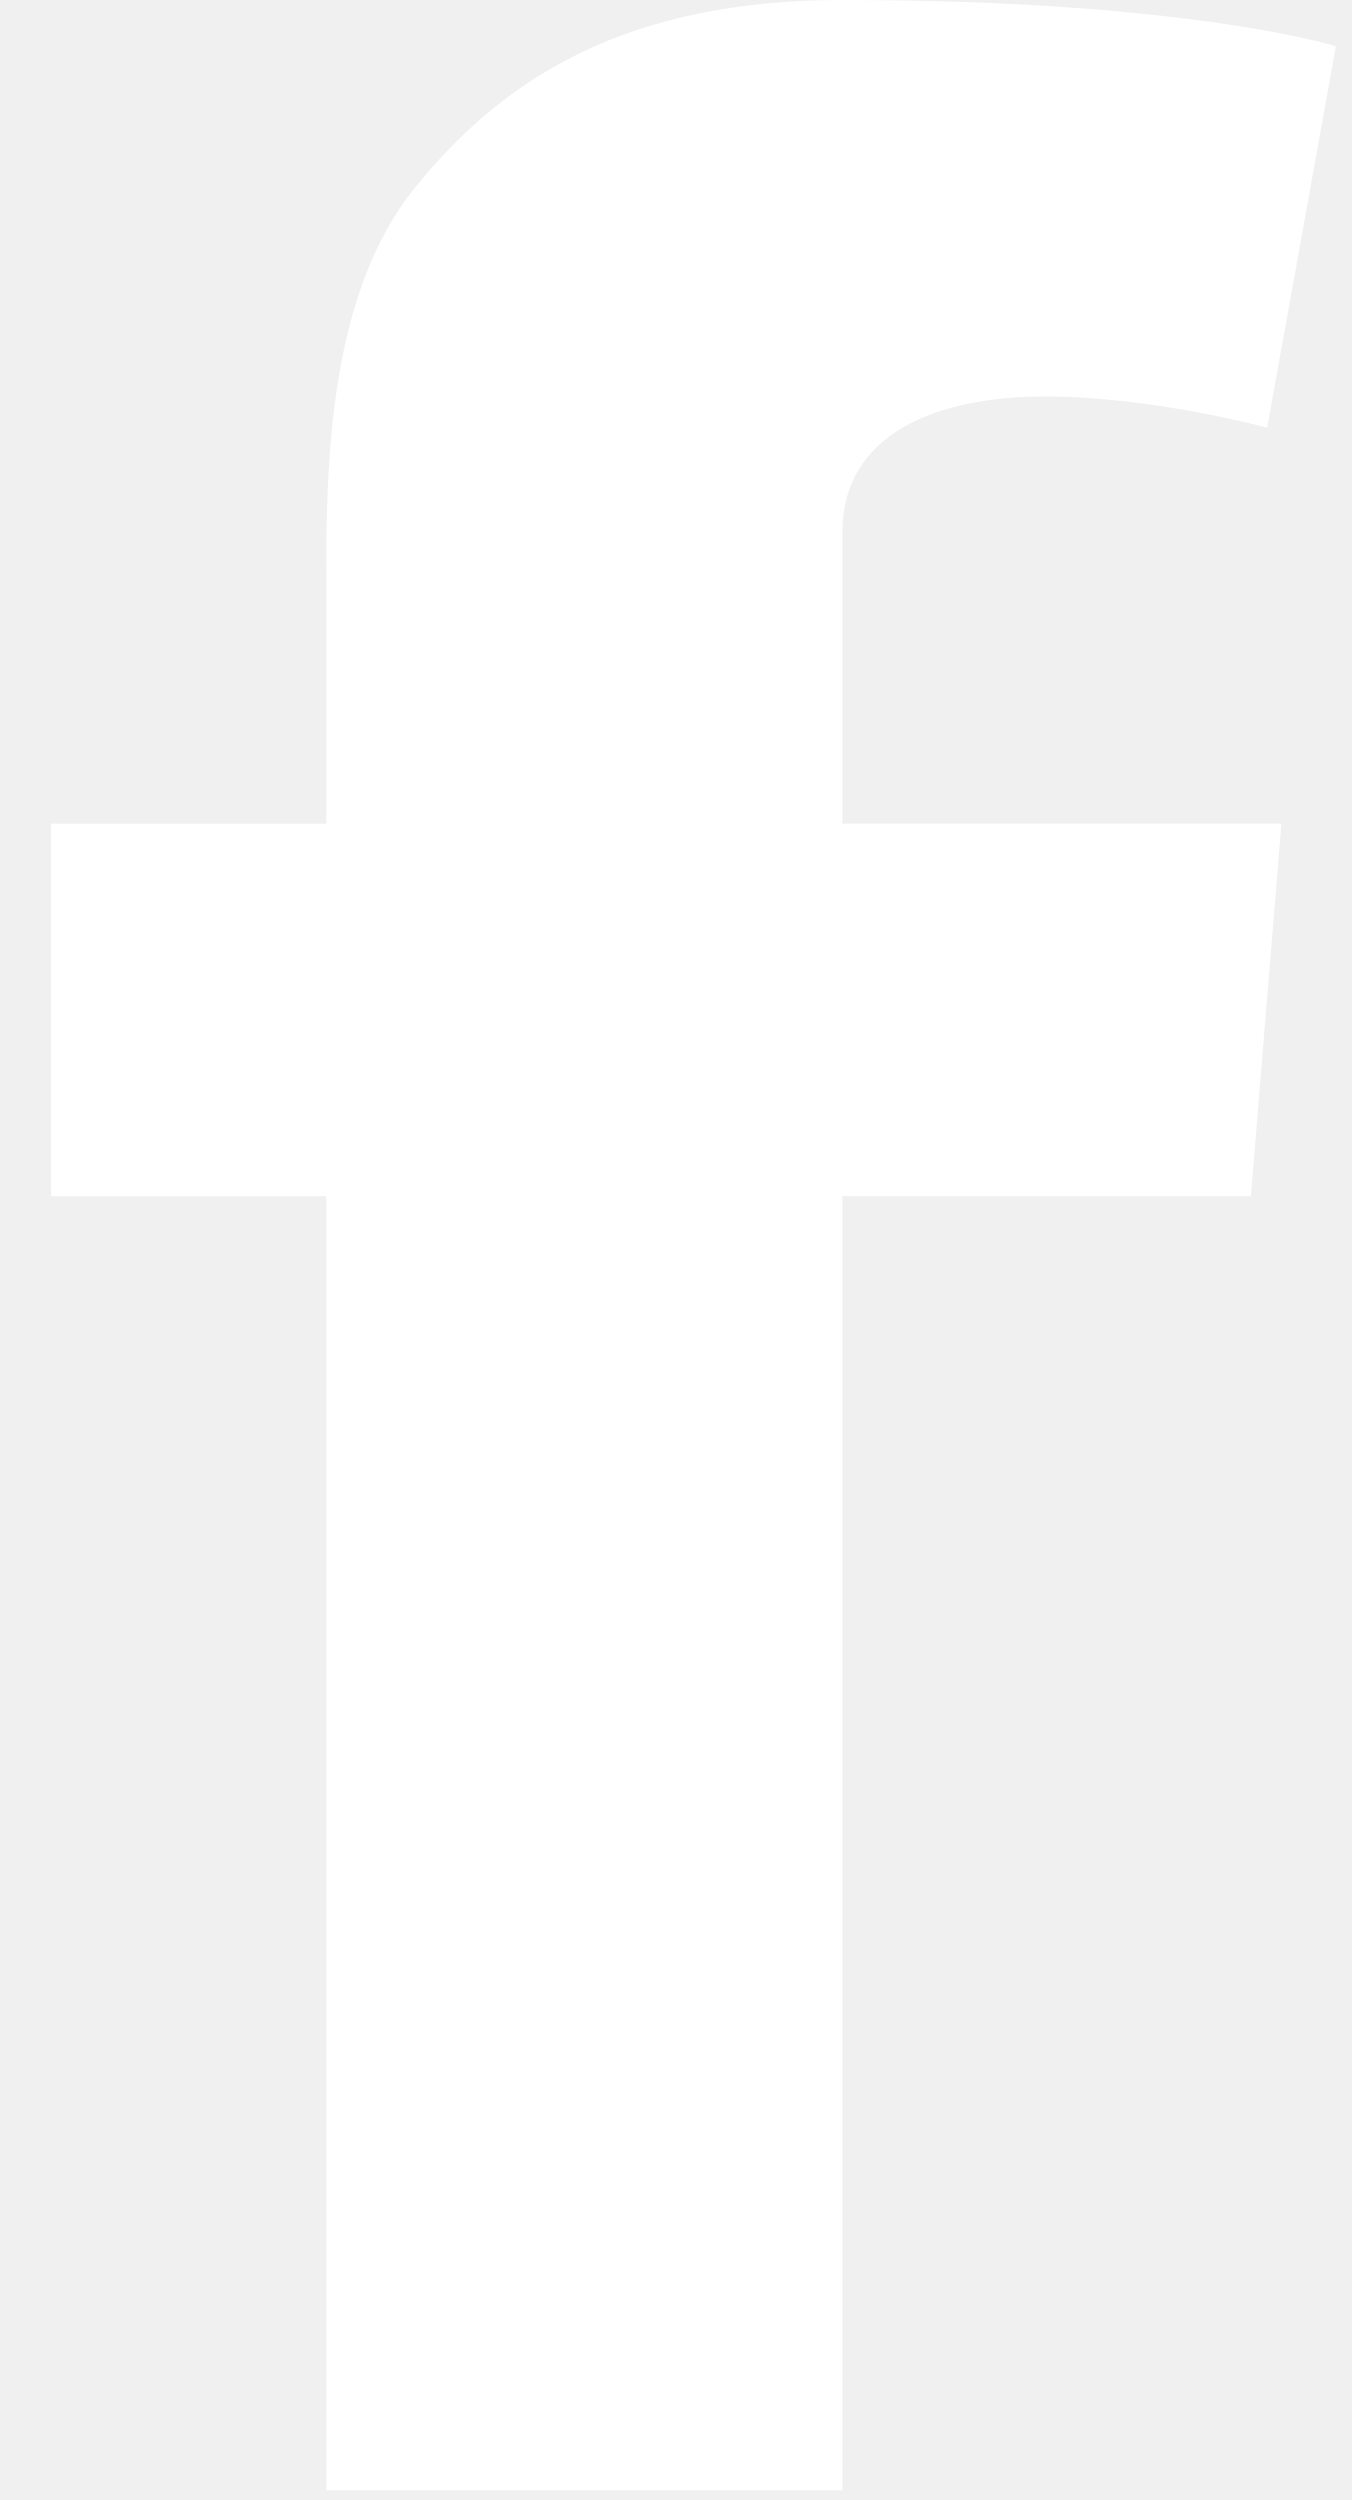
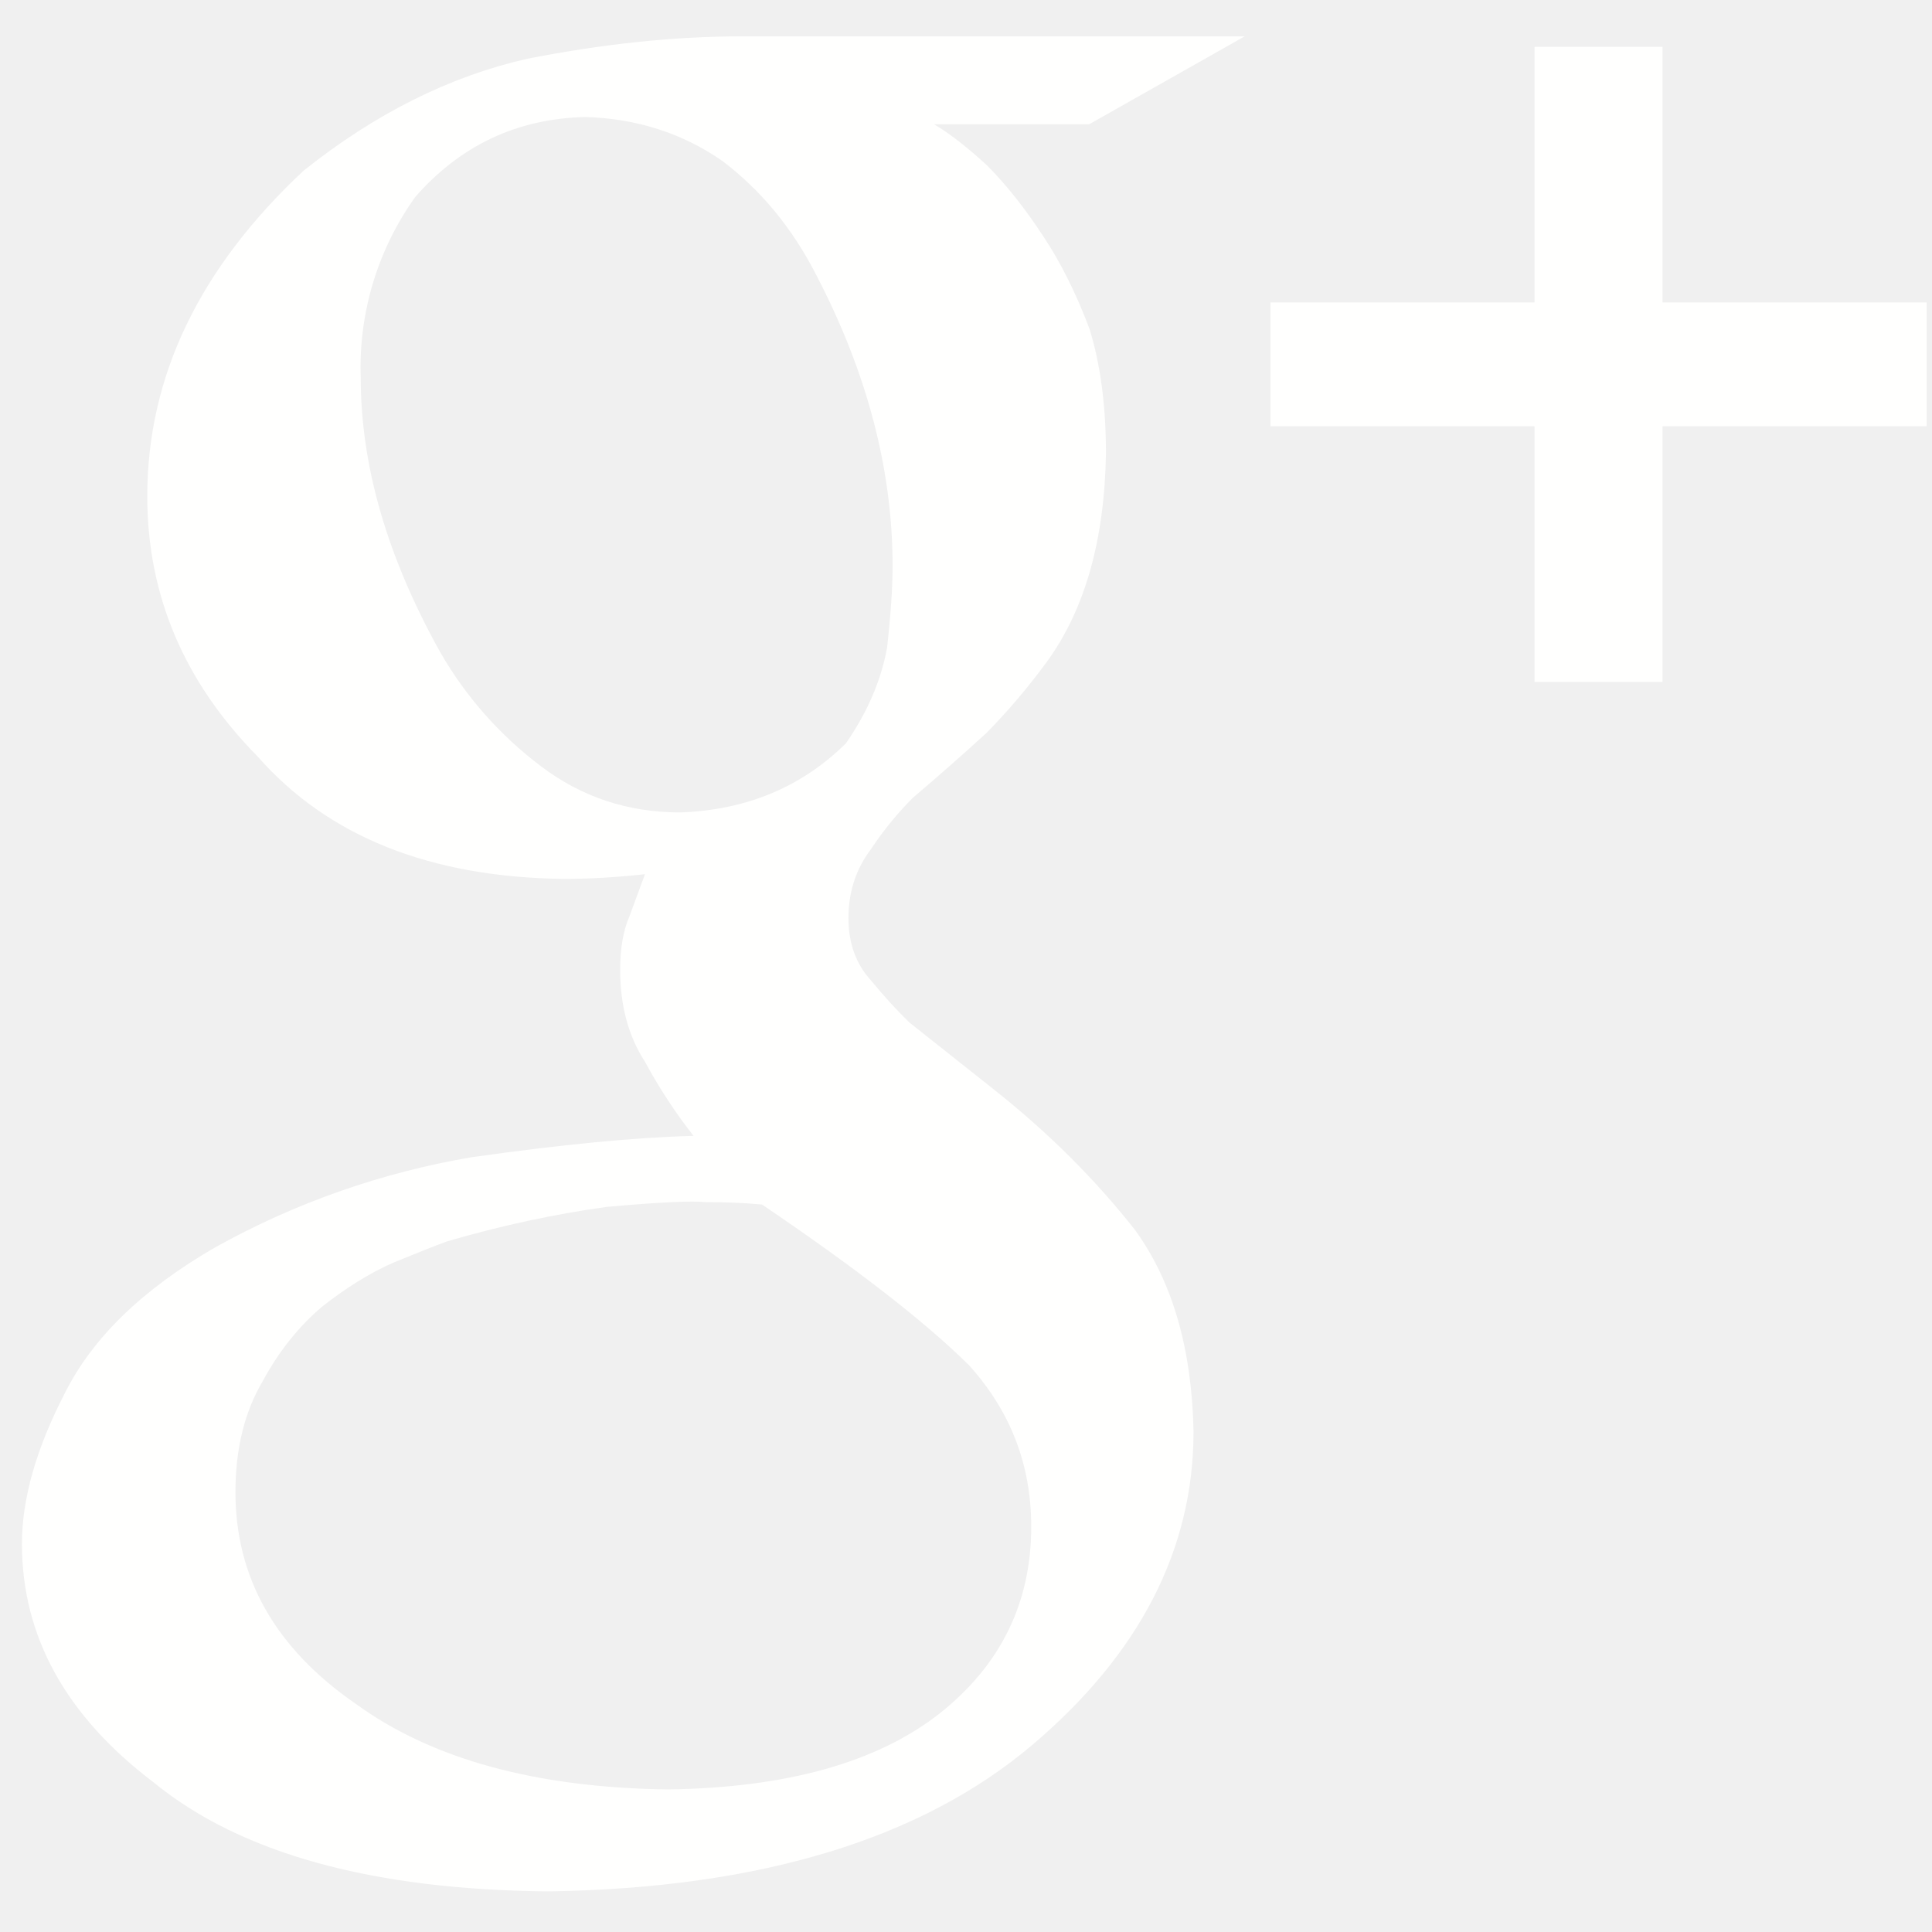
- <svg xmlns="http://www.w3.org/2000/svg" width="20" height="37" viewBox="0 0 20 37">
-   <path fill="#FFF" fill-rule="evenodd" d="M.755 12.19h4.074V8.487c0-1.634.044-4.152 1.314-5.711C7.478 1.122 9.313 0 12.467 0c5.14 0 7.304.685 7.304.685L18.754 6.33s-1.699-.462-3.284-.462c-1.583 0-3.003.534-3.003 2.013v4.308h6.498l-.452 5.514h-6.046v19.153H4.829V17.704H.755V12.19" />
+ <svg xmlns="http://www.w3.org/2000/svg" width="39" height="39" viewBox="0 0 39 39">
+   <path fill="#FFFFFE" fill-rule="evenodd" d="M18.855 2.508c.32.19.678.47 1.077.838.382.385.757.858 1.124 1.417.351.527.663 1.15.935 1.87.224.72.334 1.56.334 2.52-.028 1.758-.43 3.166-1.204 4.222-.377.512-.778.983-1.202 1.415-.47.43-.969.871-1.497 1.319a6.796 6.796 0 0 0-.84 1.032c-.303.4-.455.863-.455 1.39 0 .515.155.938.466 1.273.263.32.52.6.769.84l1.724 1.367c1.07.85 2.01 1.782 2.817 2.806.76 1.04 1.156 2.4 1.19 4.078 0 2.383-1.088 4.493-3.262 6.335-2.253 1.903-5.508 2.886-9.76 2.95-3.559-.032-6.215-.766-7.971-2.201C1.33 34.637.443 33.033.443 31.165c0-.909.287-1.924.866-3.042.557-1.116 1.57-2.098 3.036-2.944a16.192 16.192 0 0 1 5.185-1.82c1.795-.254 3.283-.399 4.47-.43a10.445 10.445 0 0 1-.98-1.496c-.335-.514-.501-1.134-.501-1.856 0-.435.063-.798.19-1.087l.31-.843c-.576.063-1.122.095-1.631.095-2.707-.032-4.768-.856-6.186-2.47-1.486-1.506-2.229-3.257-2.229-5.254 0-2.416 1.05-4.606 3.157-6.574 1.443-1.15 2.944-1.9 4.501-2.255 1.542-.304 2.986-.455 4.334-.455h10.16l-3.138 1.774h-3.132zm1.962 28.309c0-1.249-.42-2.335-1.26-3.262-.891-.88-2.282-1.96-4.175-3.24a11.799 11.799 0 0 0-1.141-.048c-.259-.03-.923 0-1.99.095-1.05.145-2.128.376-3.228.697-.26.096-.622.24-1.09.432-.47.208-.947.504-1.434.888-.47.4-.866.895-1.188 1.488-.373.624-.558 1.376-.558 2.255 0 1.728.807 3.152 2.425 4.27 1.539 1.12 3.64 1.696 6.31 1.73 2.395-.034 4.224-.546 5.484-1.537 1.23-.977 1.845-2.232 1.845-3.768zM13.733 16.4c-1.058 0-2-.312-2.822-.939a7.669 7.669 0 0 1-2.017-2.282c-1.076-1.925-1.612-3.773-1.612-5.552a5.907 5.907 0 0 1 1.103-3.654c.914-1.042 2.058-1.58 3.435-1.611 1.04.032 1.961.33 2.763.888.784.593 1.416 1.364 1.898 2.308 1.025 1.97 1.537 3.926 1.537 5.864 0 .45-.038 1.001-.112 1.659-.121.658-.398 1.299-.829 1.923-.891.882-2.006 1.348-3.344 1.396zM38.892 6.105v2.5H33.56v5.16h-2.584v-5.16h-5.33v-2.5h5.33V.945h2.584v5.16h5.33z" />
</svg>
